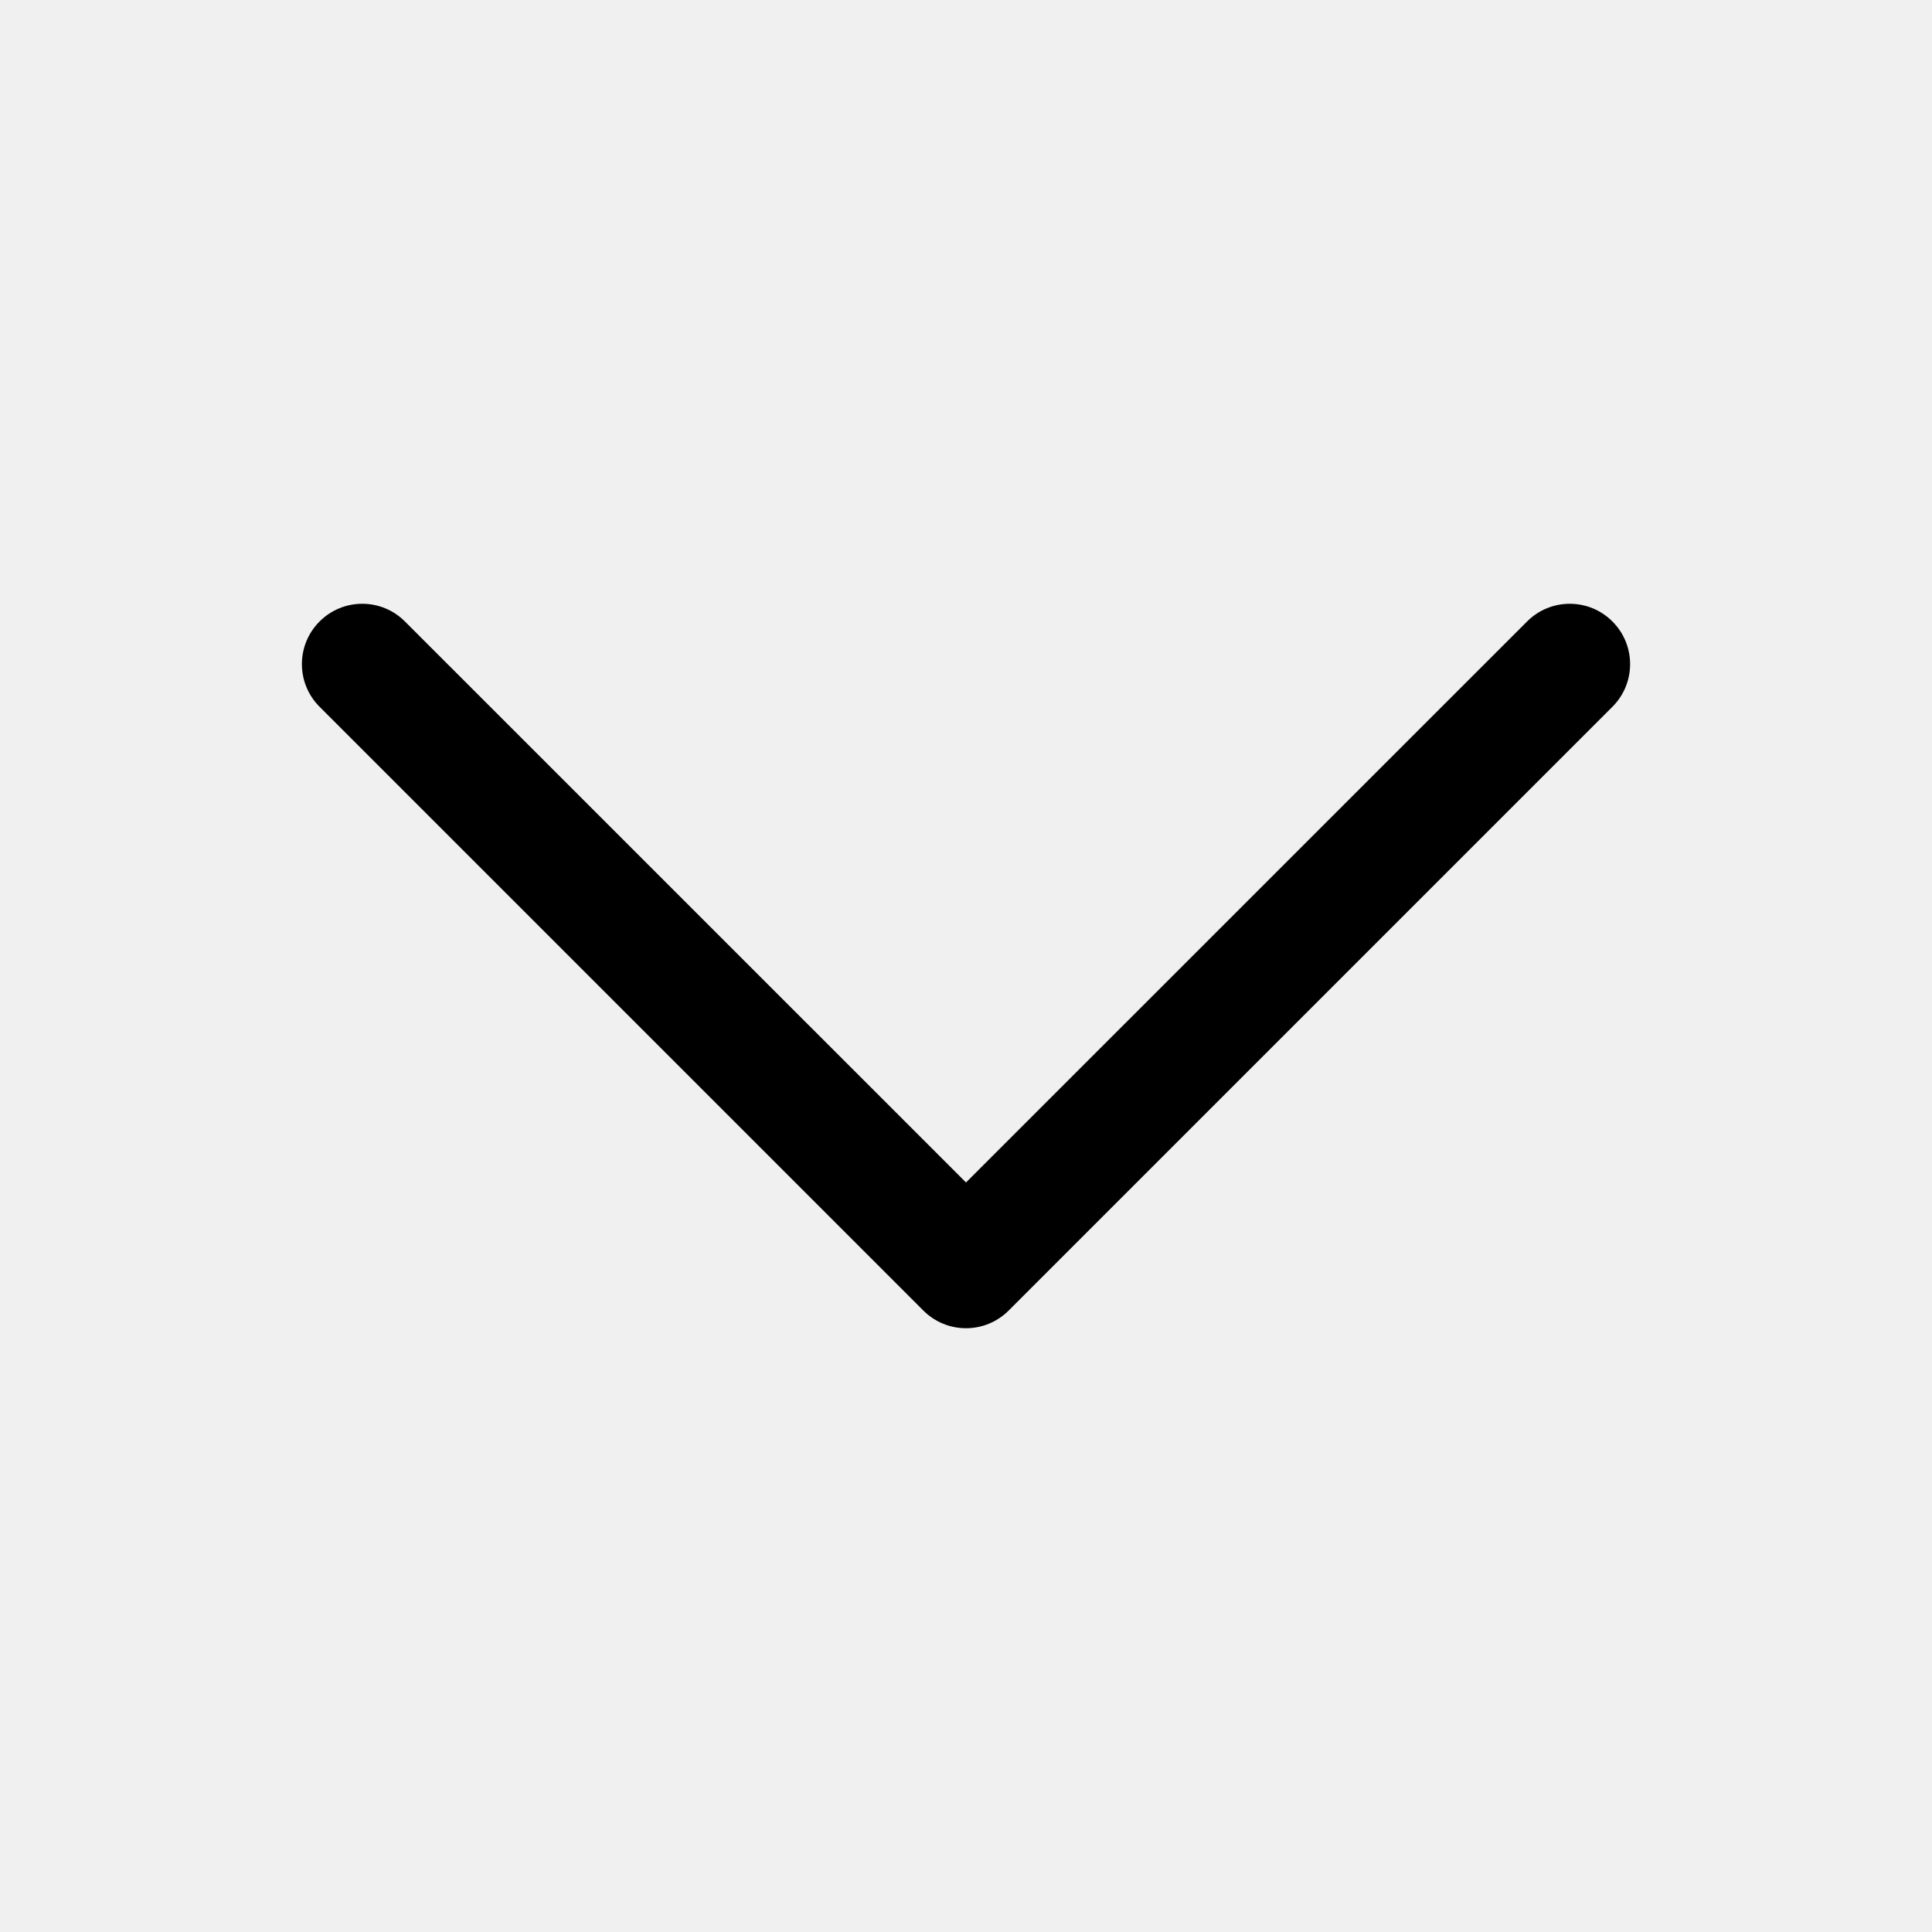
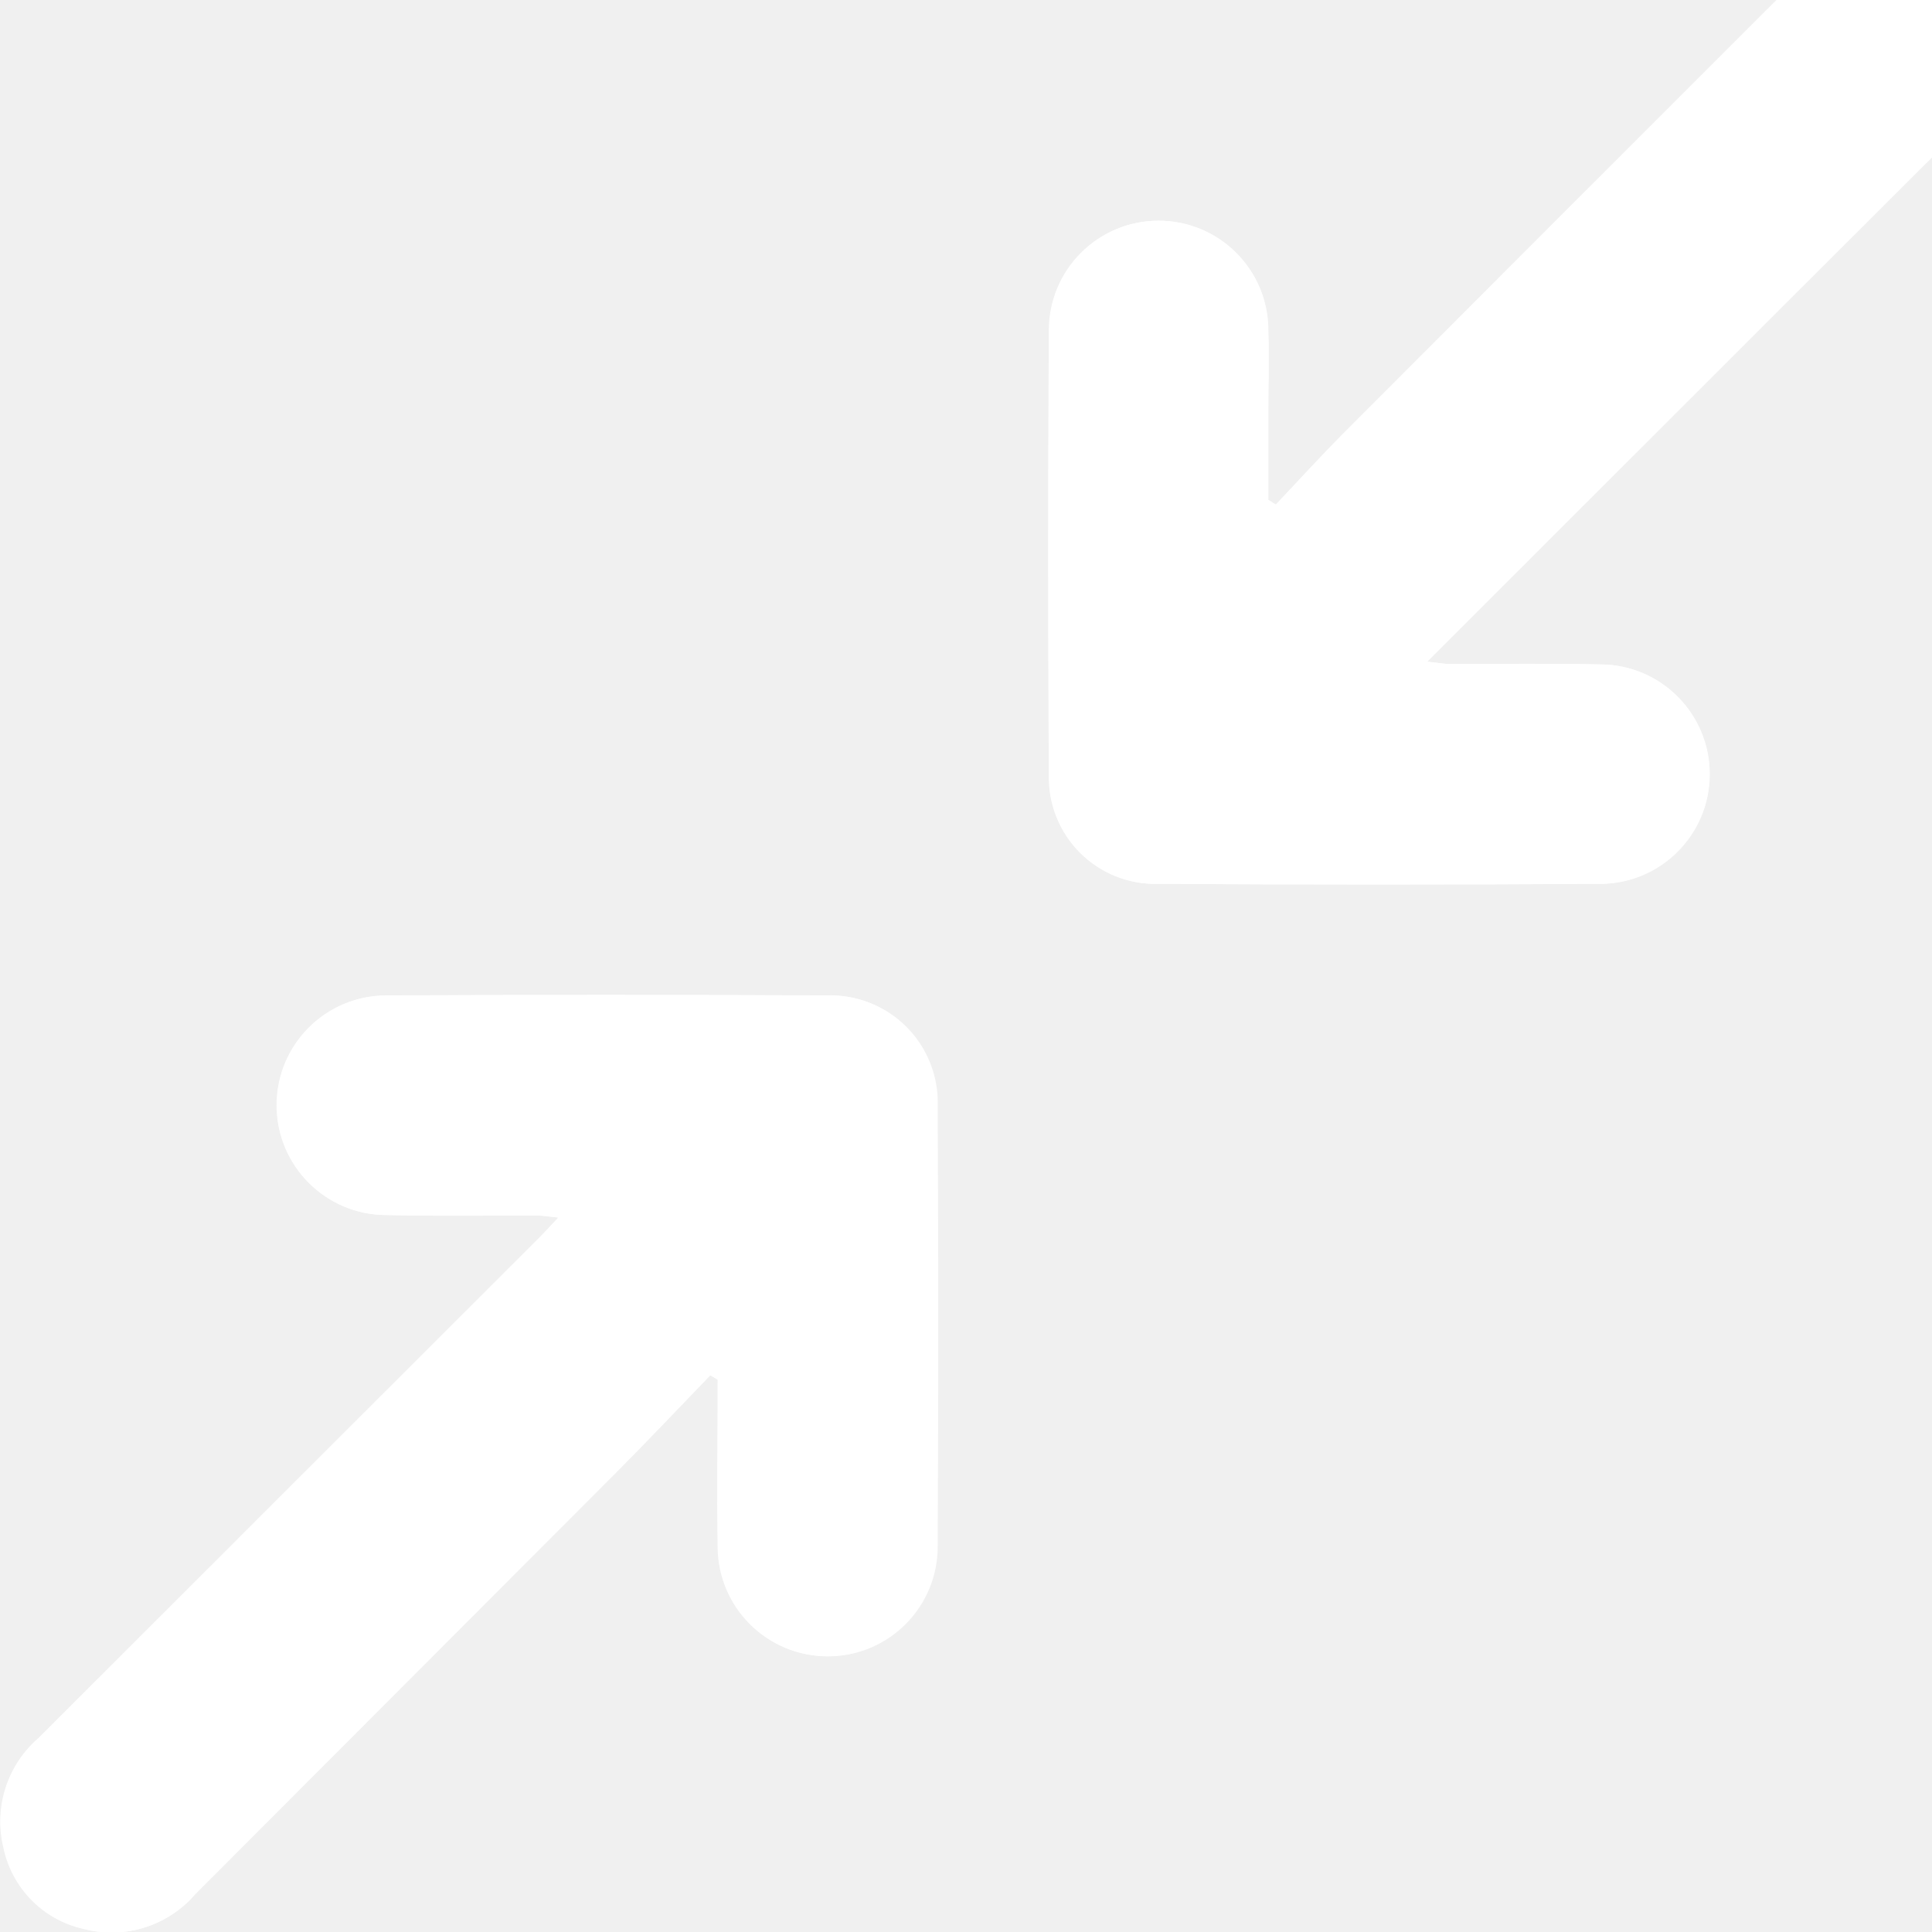
- <svg xmlns="http://www.w3.org/2000/svg" width="24" height="24" viewBox="0 0 24 24">
-   <path fill-rule="evenodd" clip-rule="evenodd" d="M3.97 7.72C4.263 7.427 4.737 7.427 5.03 7.72L12 14.689L18.97 7.72C19.263 7.427 19.737 7.427 20.03 7.72C20.323 8.013 20.323 8.487 20.03 8.78L12.53 16.28C12.237 16.573 11.763 16.573 11.47 16.28L3.97 8.78C3.677 8.487 3.677 8.013 3.97 7.72Z" />
+ <svg xmlns="http://www.w3.org/2000/svg" width="23" height="23" viewBox="0 0 23 23">
+   <defs>
+     <clipPath id="clip-path">
+       <rect id="Rectangle_40604" data-name="Rectangle 40604" width="23" height="23" transform="translate(0 0.309)" fill="none" />
+     </clipPath>
+   </defs>
+   <g id="Group_78271" data-name="Group 78271" transform="translate(28 -188.604)">
+     <g id="Group_78270" data-name="Group 78270" transform="translate(-28 188.295)" clip-path="url(#clip-path)">
+       <path id="Path_123168" data-name="Path 123168" d="M8.456,17.009l.087.051c0,.664-.012,1.329,0,1.993a1.306,1.306,0,1,0,2.612-.013q.013-2.616,0-5.233a1.274,1.274,0,0,0-1.324-1.321q-2.616-.013-5.233,0A1.306,1.306,0,1,0,4.6,15.1c.595.014,1.19,0,1.785.005.075,0,.149.014.263.025-.108.114-.183.2-.262.275L3.987,17.8Q2.224,19.563.46,21.325a1.314,1.314,0,0,0-.419,1.31,1.251,1.251,0,0,0,.94.961,1.313,1.313,0,0,0,1.34-.41q2.5-2.507,5-5.009c.383-.384.754-.778,1.131-1.168M15.188,6.642,15.1,6.587q0-.5,0-1.009c0-.339.01-.678,0-1.016a1.305,1.305,0,0,0-2.61.013q-.016,2.647,0,5.294a1.265,1.265,0,0,0,1.292,1.289q2.632.016,5.264,0a1.306,1.306,0,1,0,.006-2.612c-.595-.014-1.19,0-1.785-.005-.074,0-.148-.015-.276-.028l2.584-2.582q1.8-1.8,3.594-3.589a1.34,1.34,0,0,0,.444-1.3,1.25,1.25,0,0,0-.92-.981,1.291,1.291,0,0,0-1.346.386Q18.668,3.12,15.991,5.8c-.274.275-.536.562-.8.843" transform="translate(0 -0.327)" fill="#fff" />
+       <path id="Path_123169" data-name="Path 123169" d="M8.456,206.845c-.377.39-.748.784-1.131,1.168q-2.5,2.506-5,5.009a1.313,1.313,0,0,1-1.34.41,1.251,1.251,0,0,1-.94-.961,1.314,1.314,0,0,1,.419-1.31q1.767-1.76,3.527-3.525l2.394-2.394c.079-.079.154-.161.262-.275-.114-.011-.189-.025-.263-.025-.6,0-1.19.009-1.785-.005a1.306,1.306,0,1,1,.007-2.613q2.616-.013,5.233,0a1.274,1.274,0,0,1,1.324,1.321q.013,2.616,0,5.233a1.306,1.306,0,1,1-2.612.013c-.015-.664,0-1.329,0-1.993l-.087-.051" transform="translate(0 -190.163)" fill="#fff" />
+       <path id="Path_123170" data-name="Path 123170" d="M205.01,6.642c.267-.281.529-.569.8-.843q2.674-2.68,5.353-5.356a1.291,1.291,0,0,1,1.346-.386,1.25,1.25,0,0,1,.92.981,1.34,1.34,0,0,1-.444,1.3q-1.8,1.789-3.594,3.589L206.81,8.513c.128.014.2.028.275.028.6,0,1.19-.009,1.785.005a1.306,1.306,0,1,1-.006,2.612q-2.632.014-5.264,0a1.265,1.265,0,0,1-1.292-1.289q-.017-2.647,0-5.294a1.305,1.305,0,0,1,2.61-.013c.013.338,0,.677,0,1.016s0,.673,0,1.009l.087.055" transform="translate(-189.822 -0.327)" fill="#fff" />
+     </g>
+   </g>
</svg>
